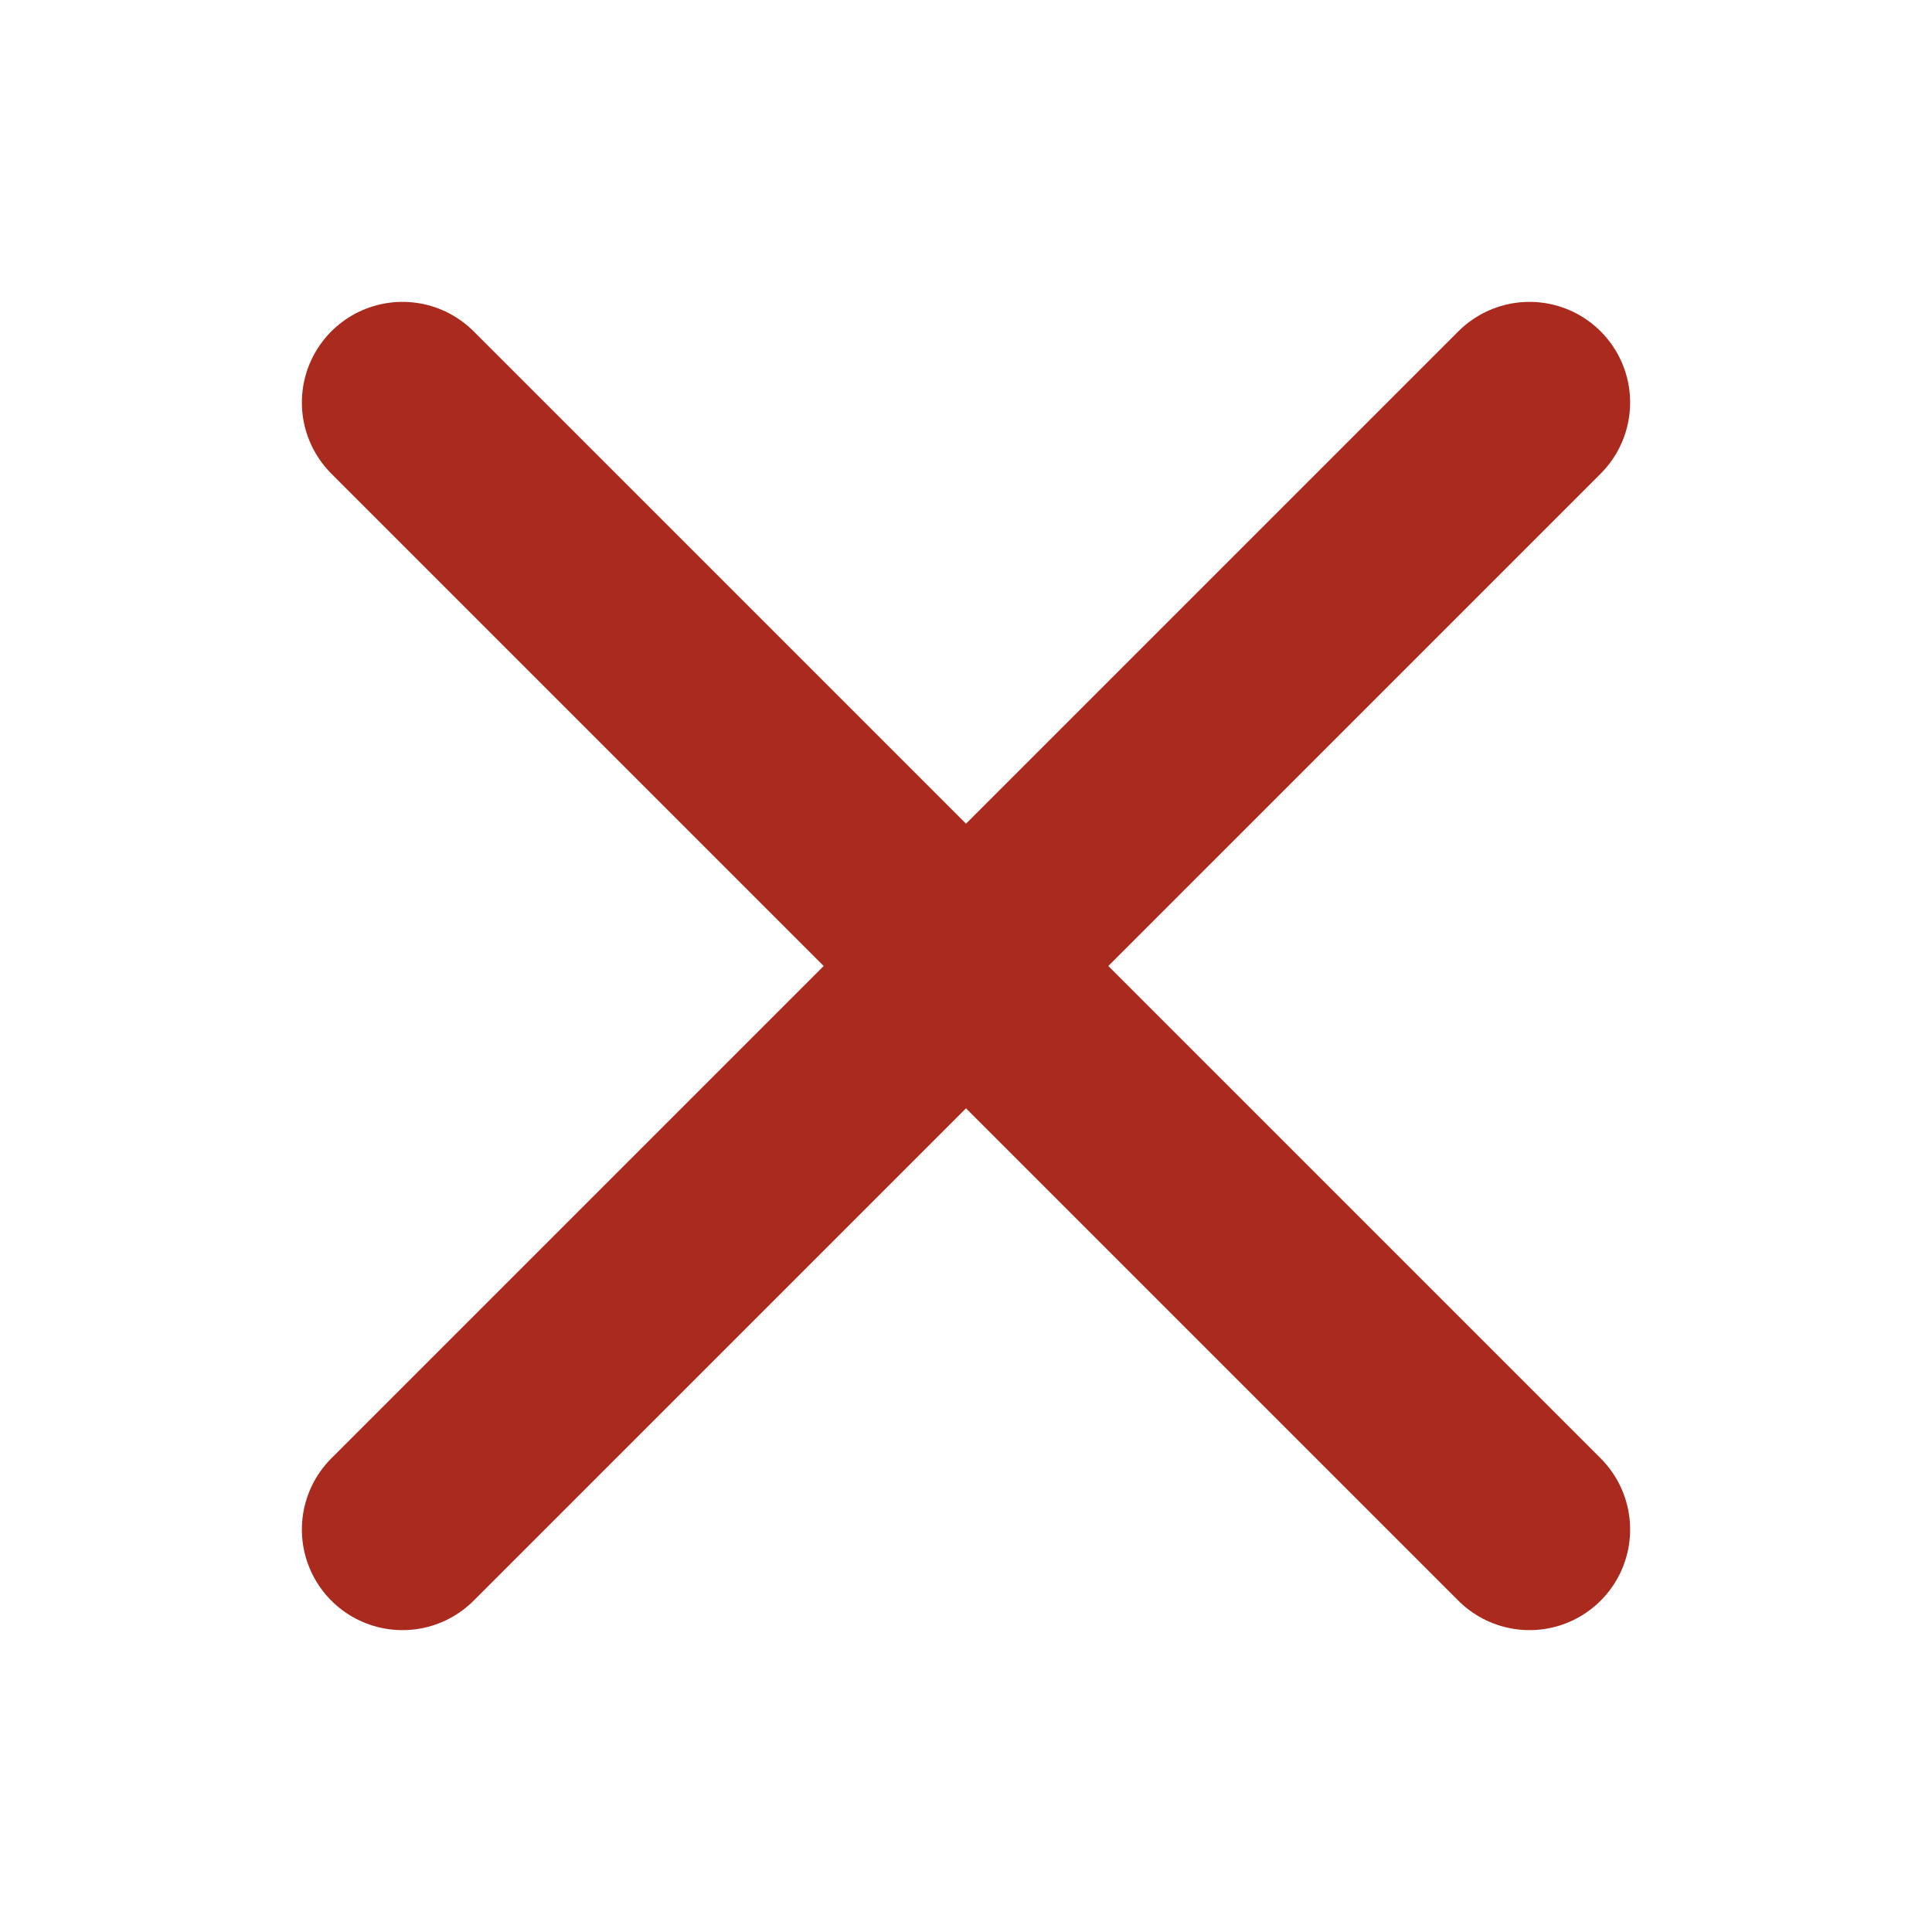
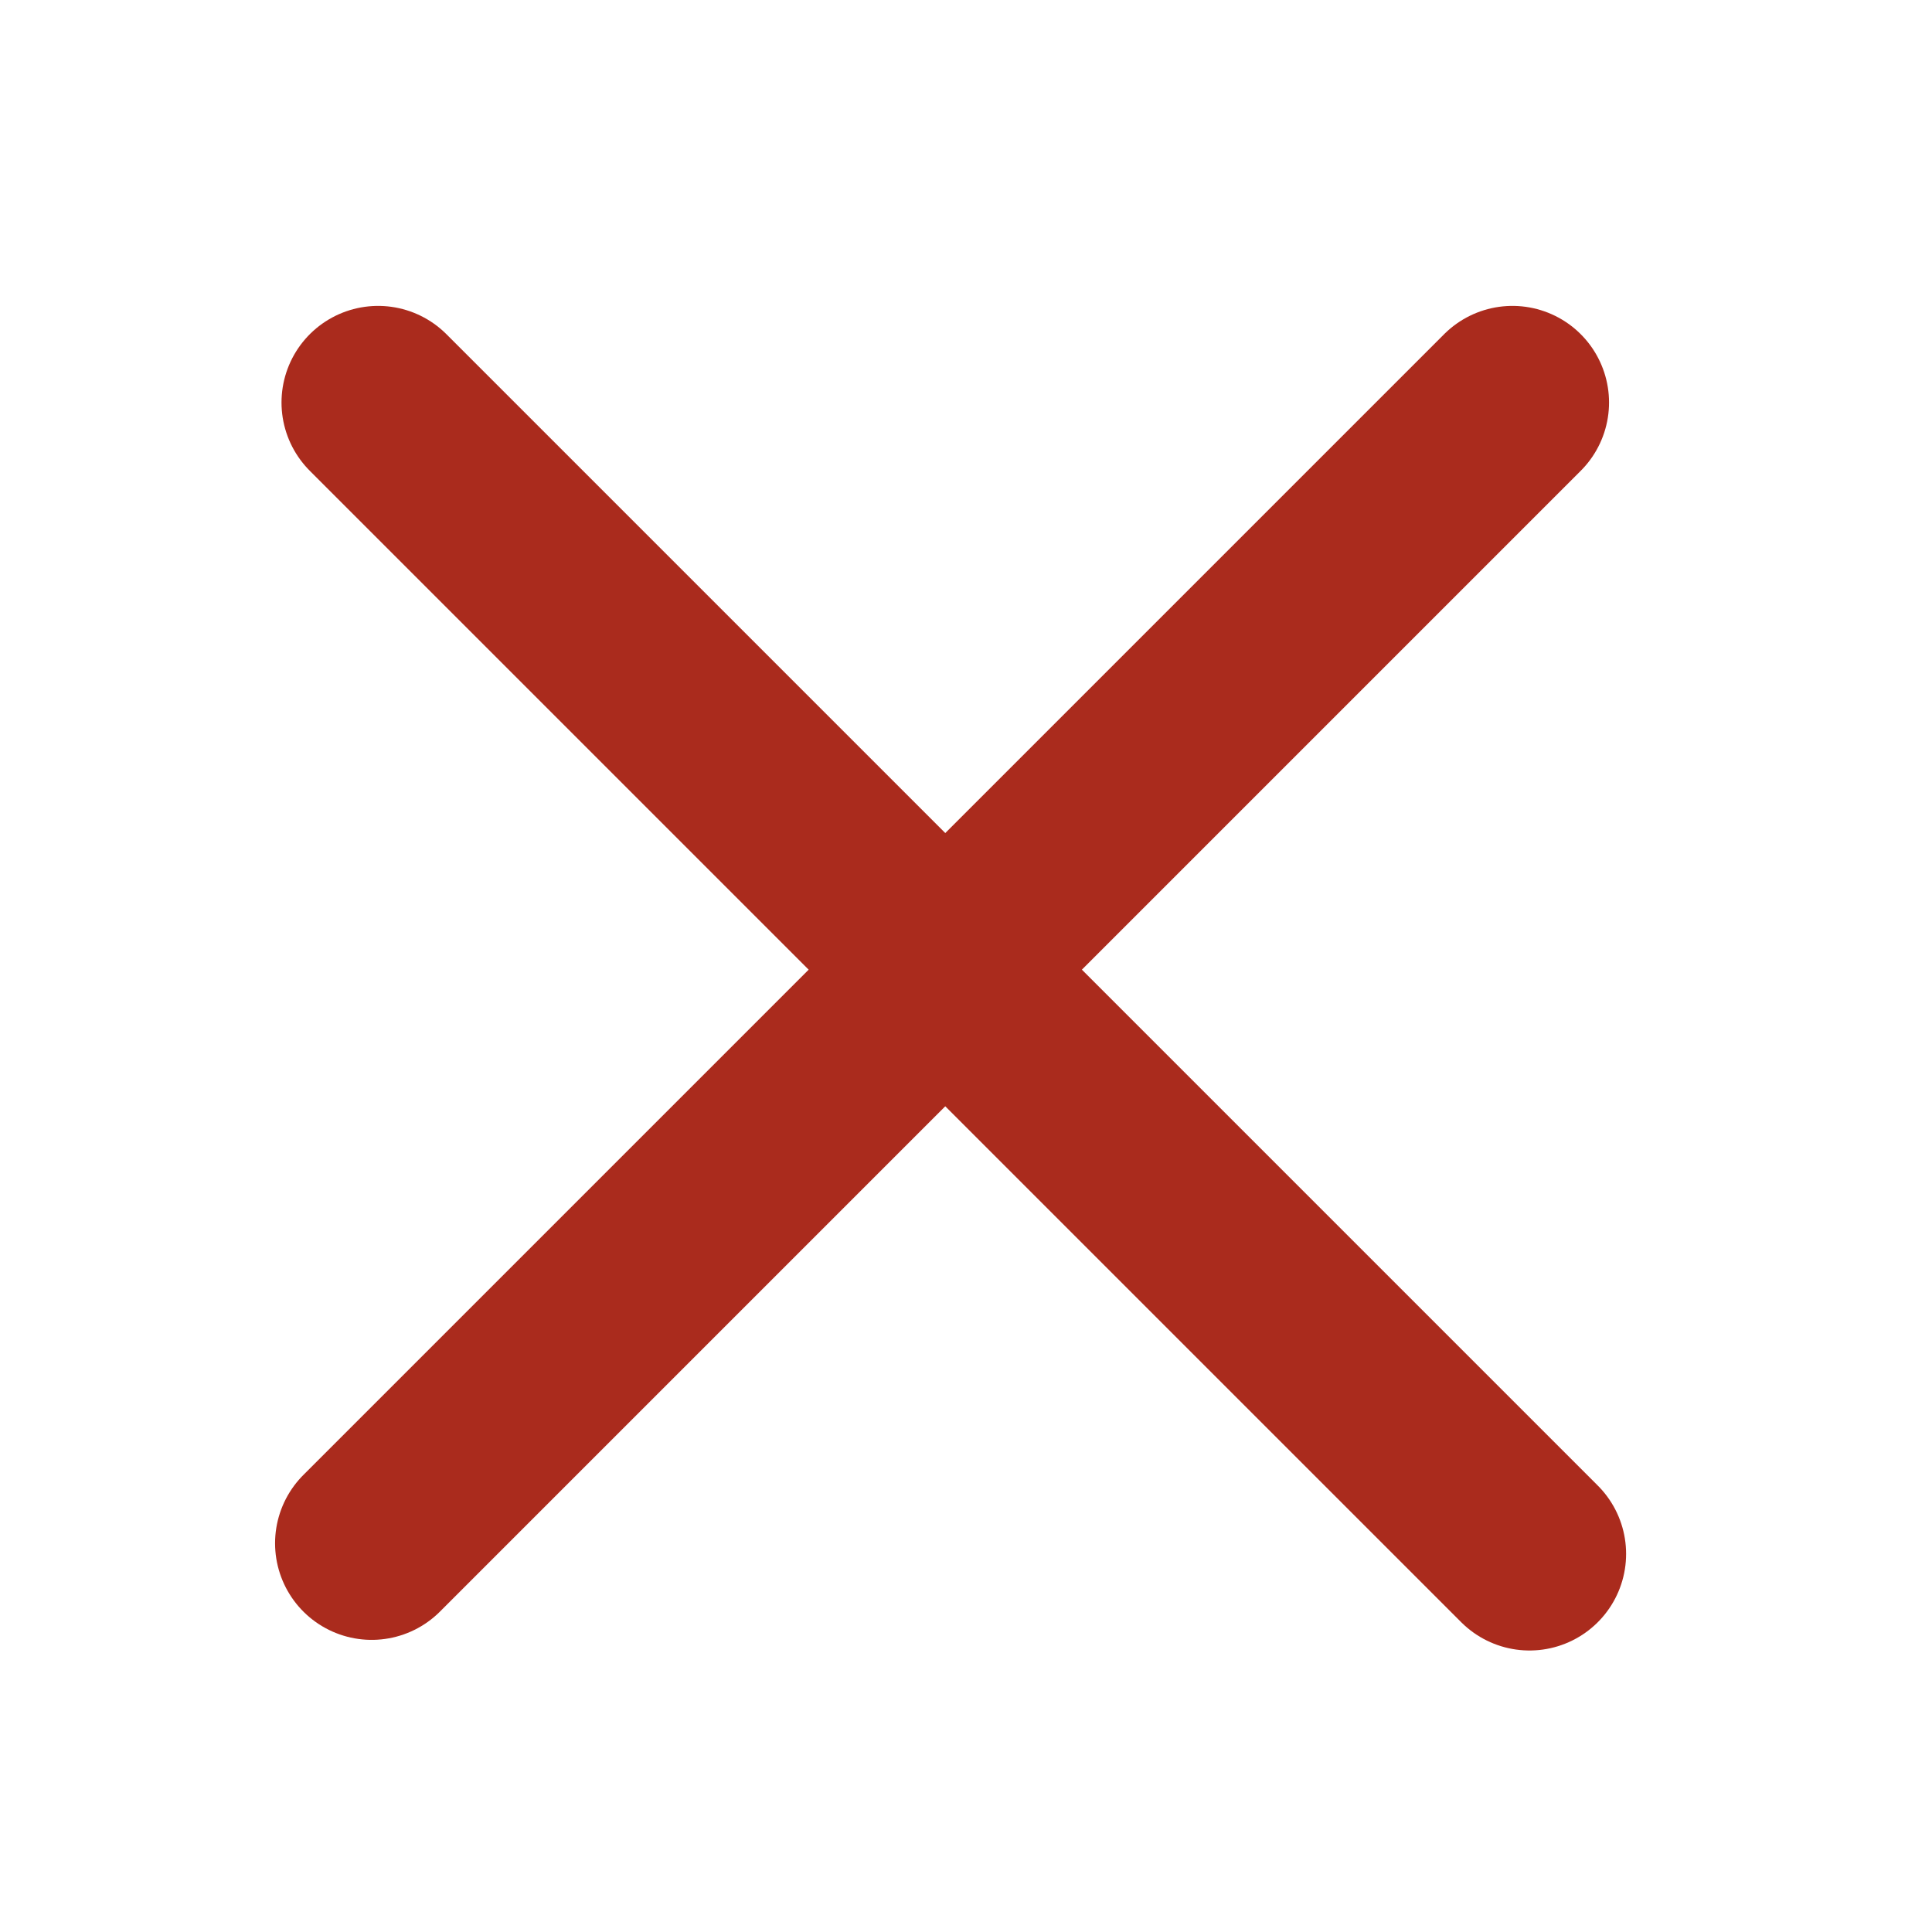
<svg xmlns="http://www.w3.org/2000/svg" width="24" height="24" viewBox="0 0 24 24" fill="none">
-   <path d="M12 12L5 5M12 12L19 19M12 12L19 5M12 12L5 19" stroke="#AA2B1D" stroke-width="2.5" stroke-linecap="round" stroke-linejoin="round" />
+   <line x1="4.697" y1="5" x2="19" y2="19.303" stroke="#AA2B1D" stroke-width="2.4" stroke-linecap="round" />
+   <path d="M18.788 5L4.617 19.171" stroke="#AA2B1D" stroke-width="2.4" stroke-linecap="round" />
</svg>
